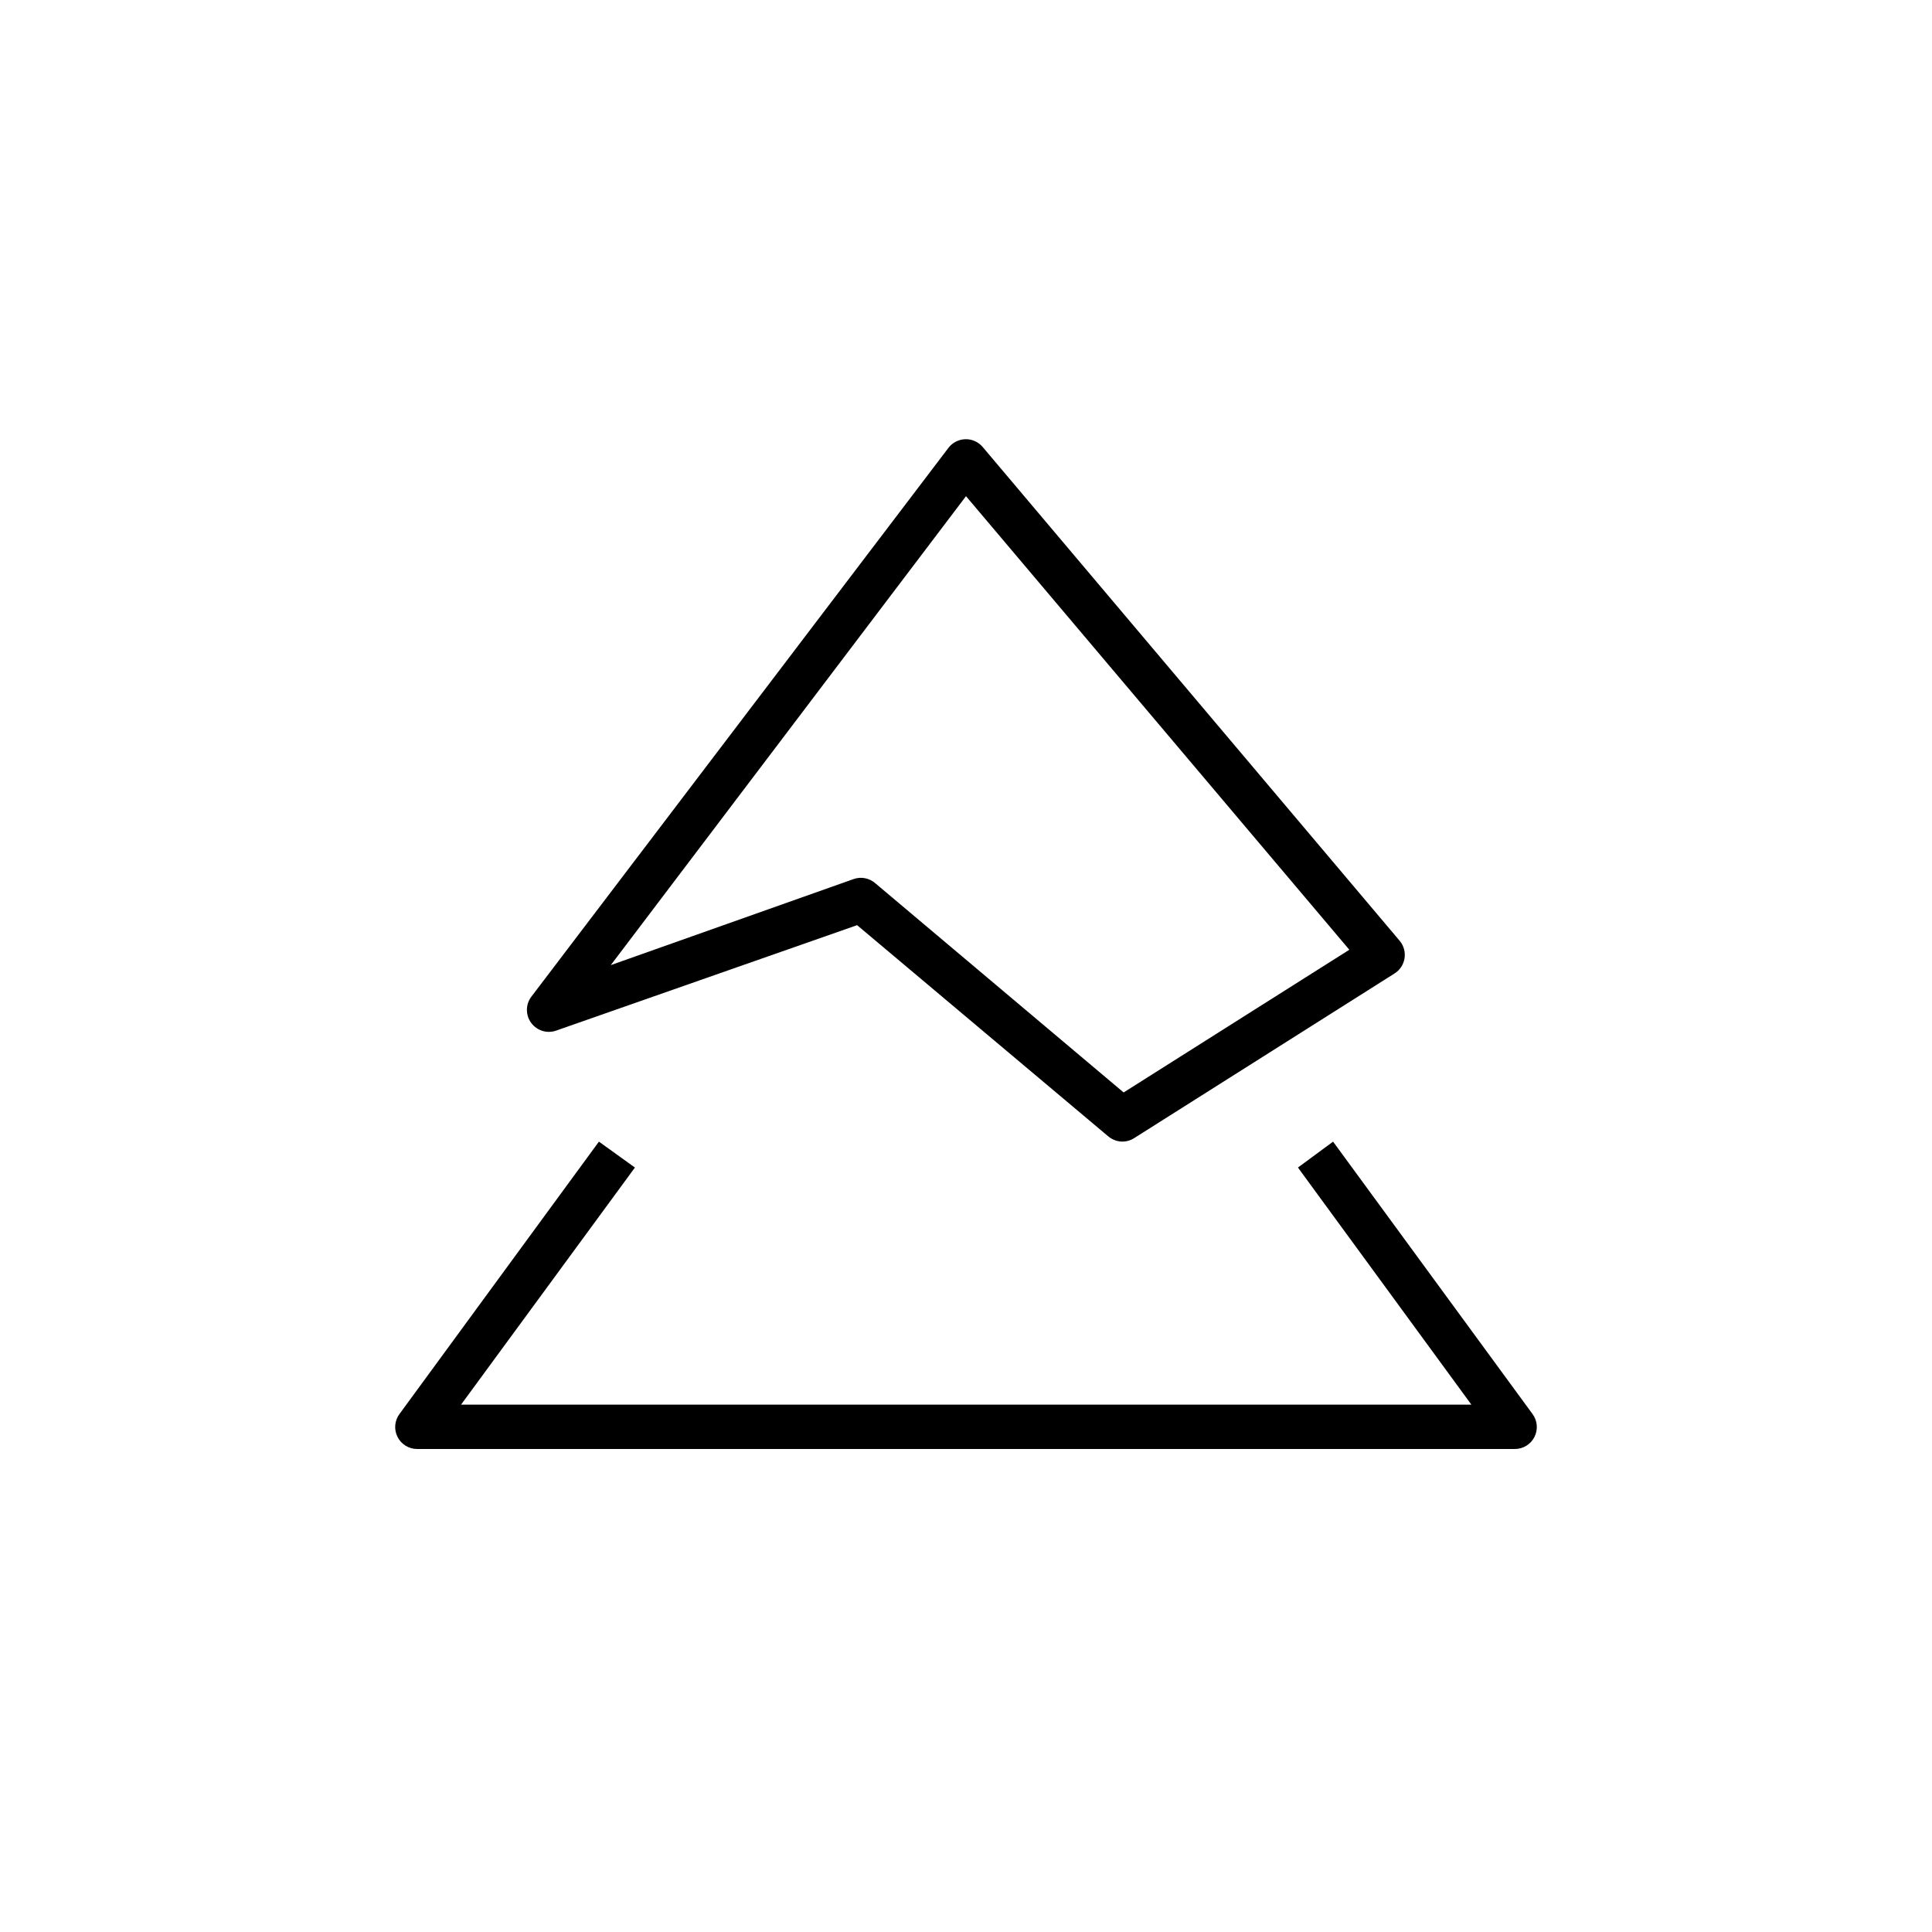
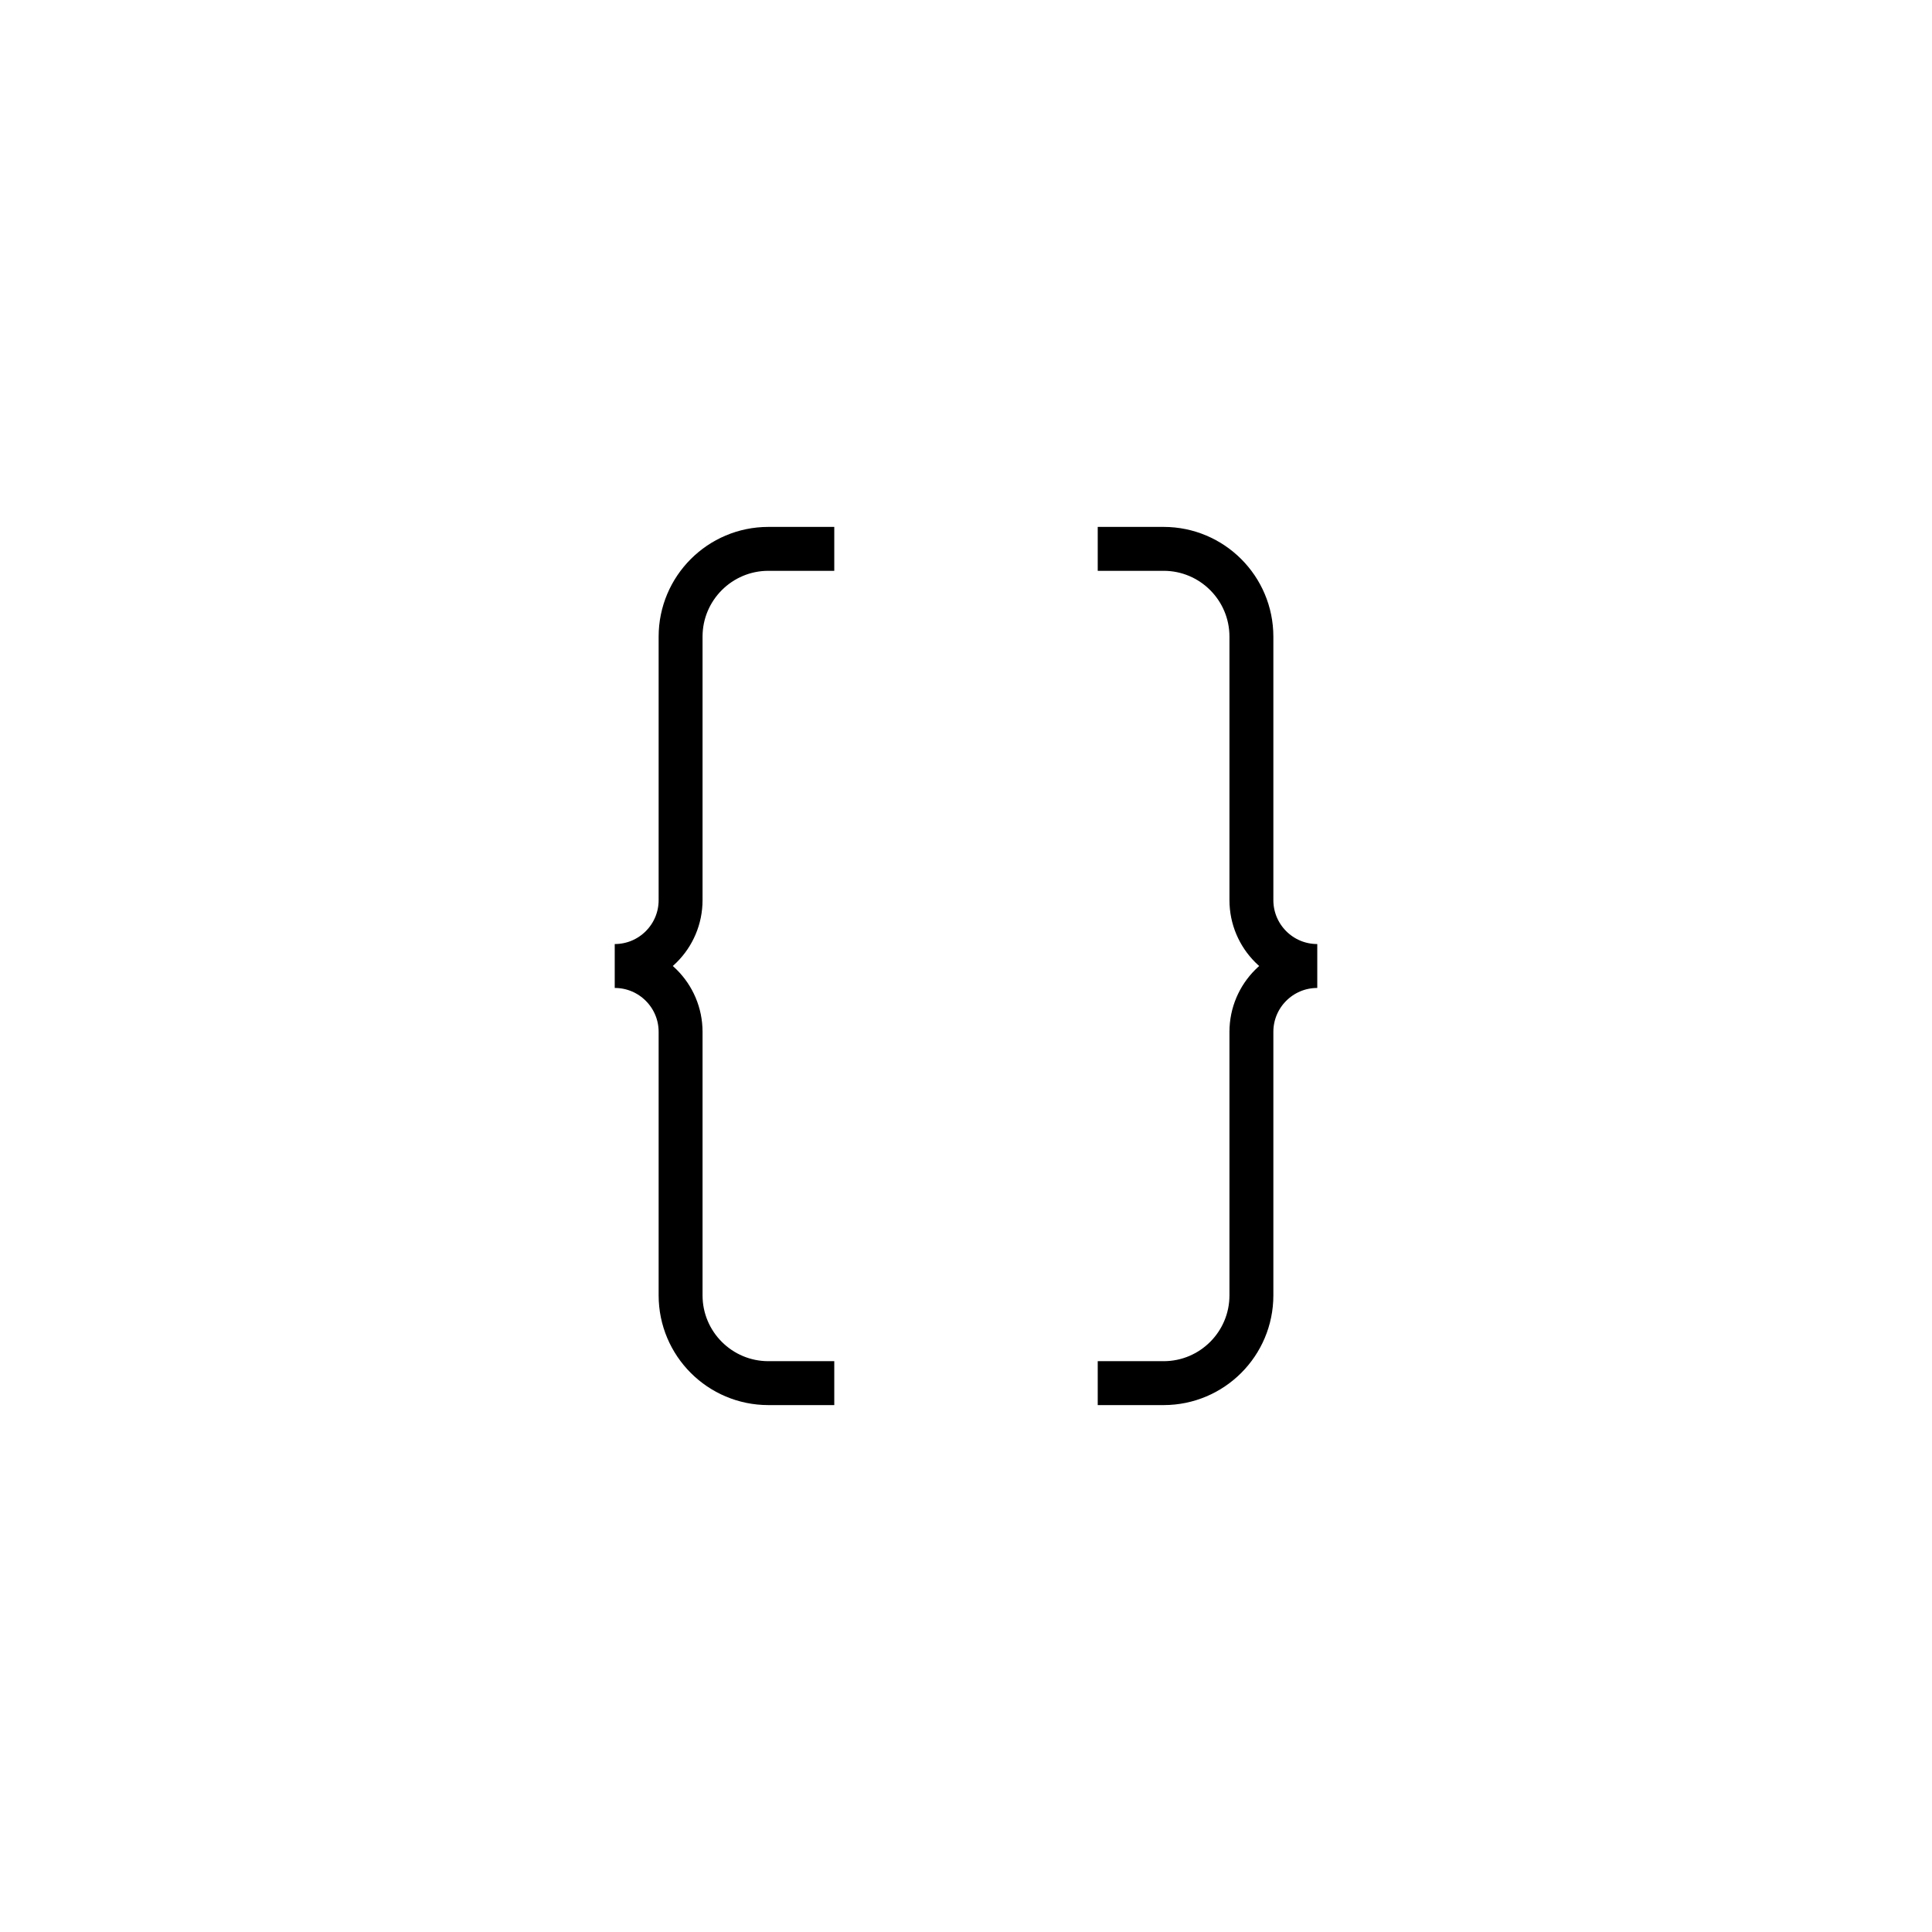
<svg xmlns="http://www.w3.org/2000/svg" viewBox="0 0 44 44" width="44" height="44">
-   <path fill="currentColor" d="M22.38 10.18a.5.5 0 0 0-.78.02l-9.5 12.5a.5.5 0 0 0 .57.77l6.85-2.4 5.72 4.81c.17.14.4.16.59.04l5.93-3.75a.5.5 0 0 0 .12-.74zm-8.47 11.8L22 11.3l8.73 10.33-5.14 3.25-5.65-4.76a.5.5 0 0 0-.5-.1z" />
-   <path fill="currentColor" d="M13.64 26 9.1 32.2a.5.5 0 0 0 .4.8h25a.5.5 0 0 0 .4-.8L30.36 26l-.8.59 3.95 5.4H10.5l3.96-5.4z" />
+   <path fill="none" stroke="currentColor" d="M19 12.5h-1.5a2 2 0 0 0-2 2v6a1.5 1.5 0 0 1-1.5 1.5 1.5 1.5 0 0 1 1.5 1.5v6a2 2 0 0 0 2 2H19M25 12.5h1.5a2 2 0 0 1 2 2v6a1.5 1.5 0 0 0 1.5 1.5 1.5 1.5 0 0 0-1.5 1.5v6a2 2 0 0 1-2 2H25" />
</svg>
